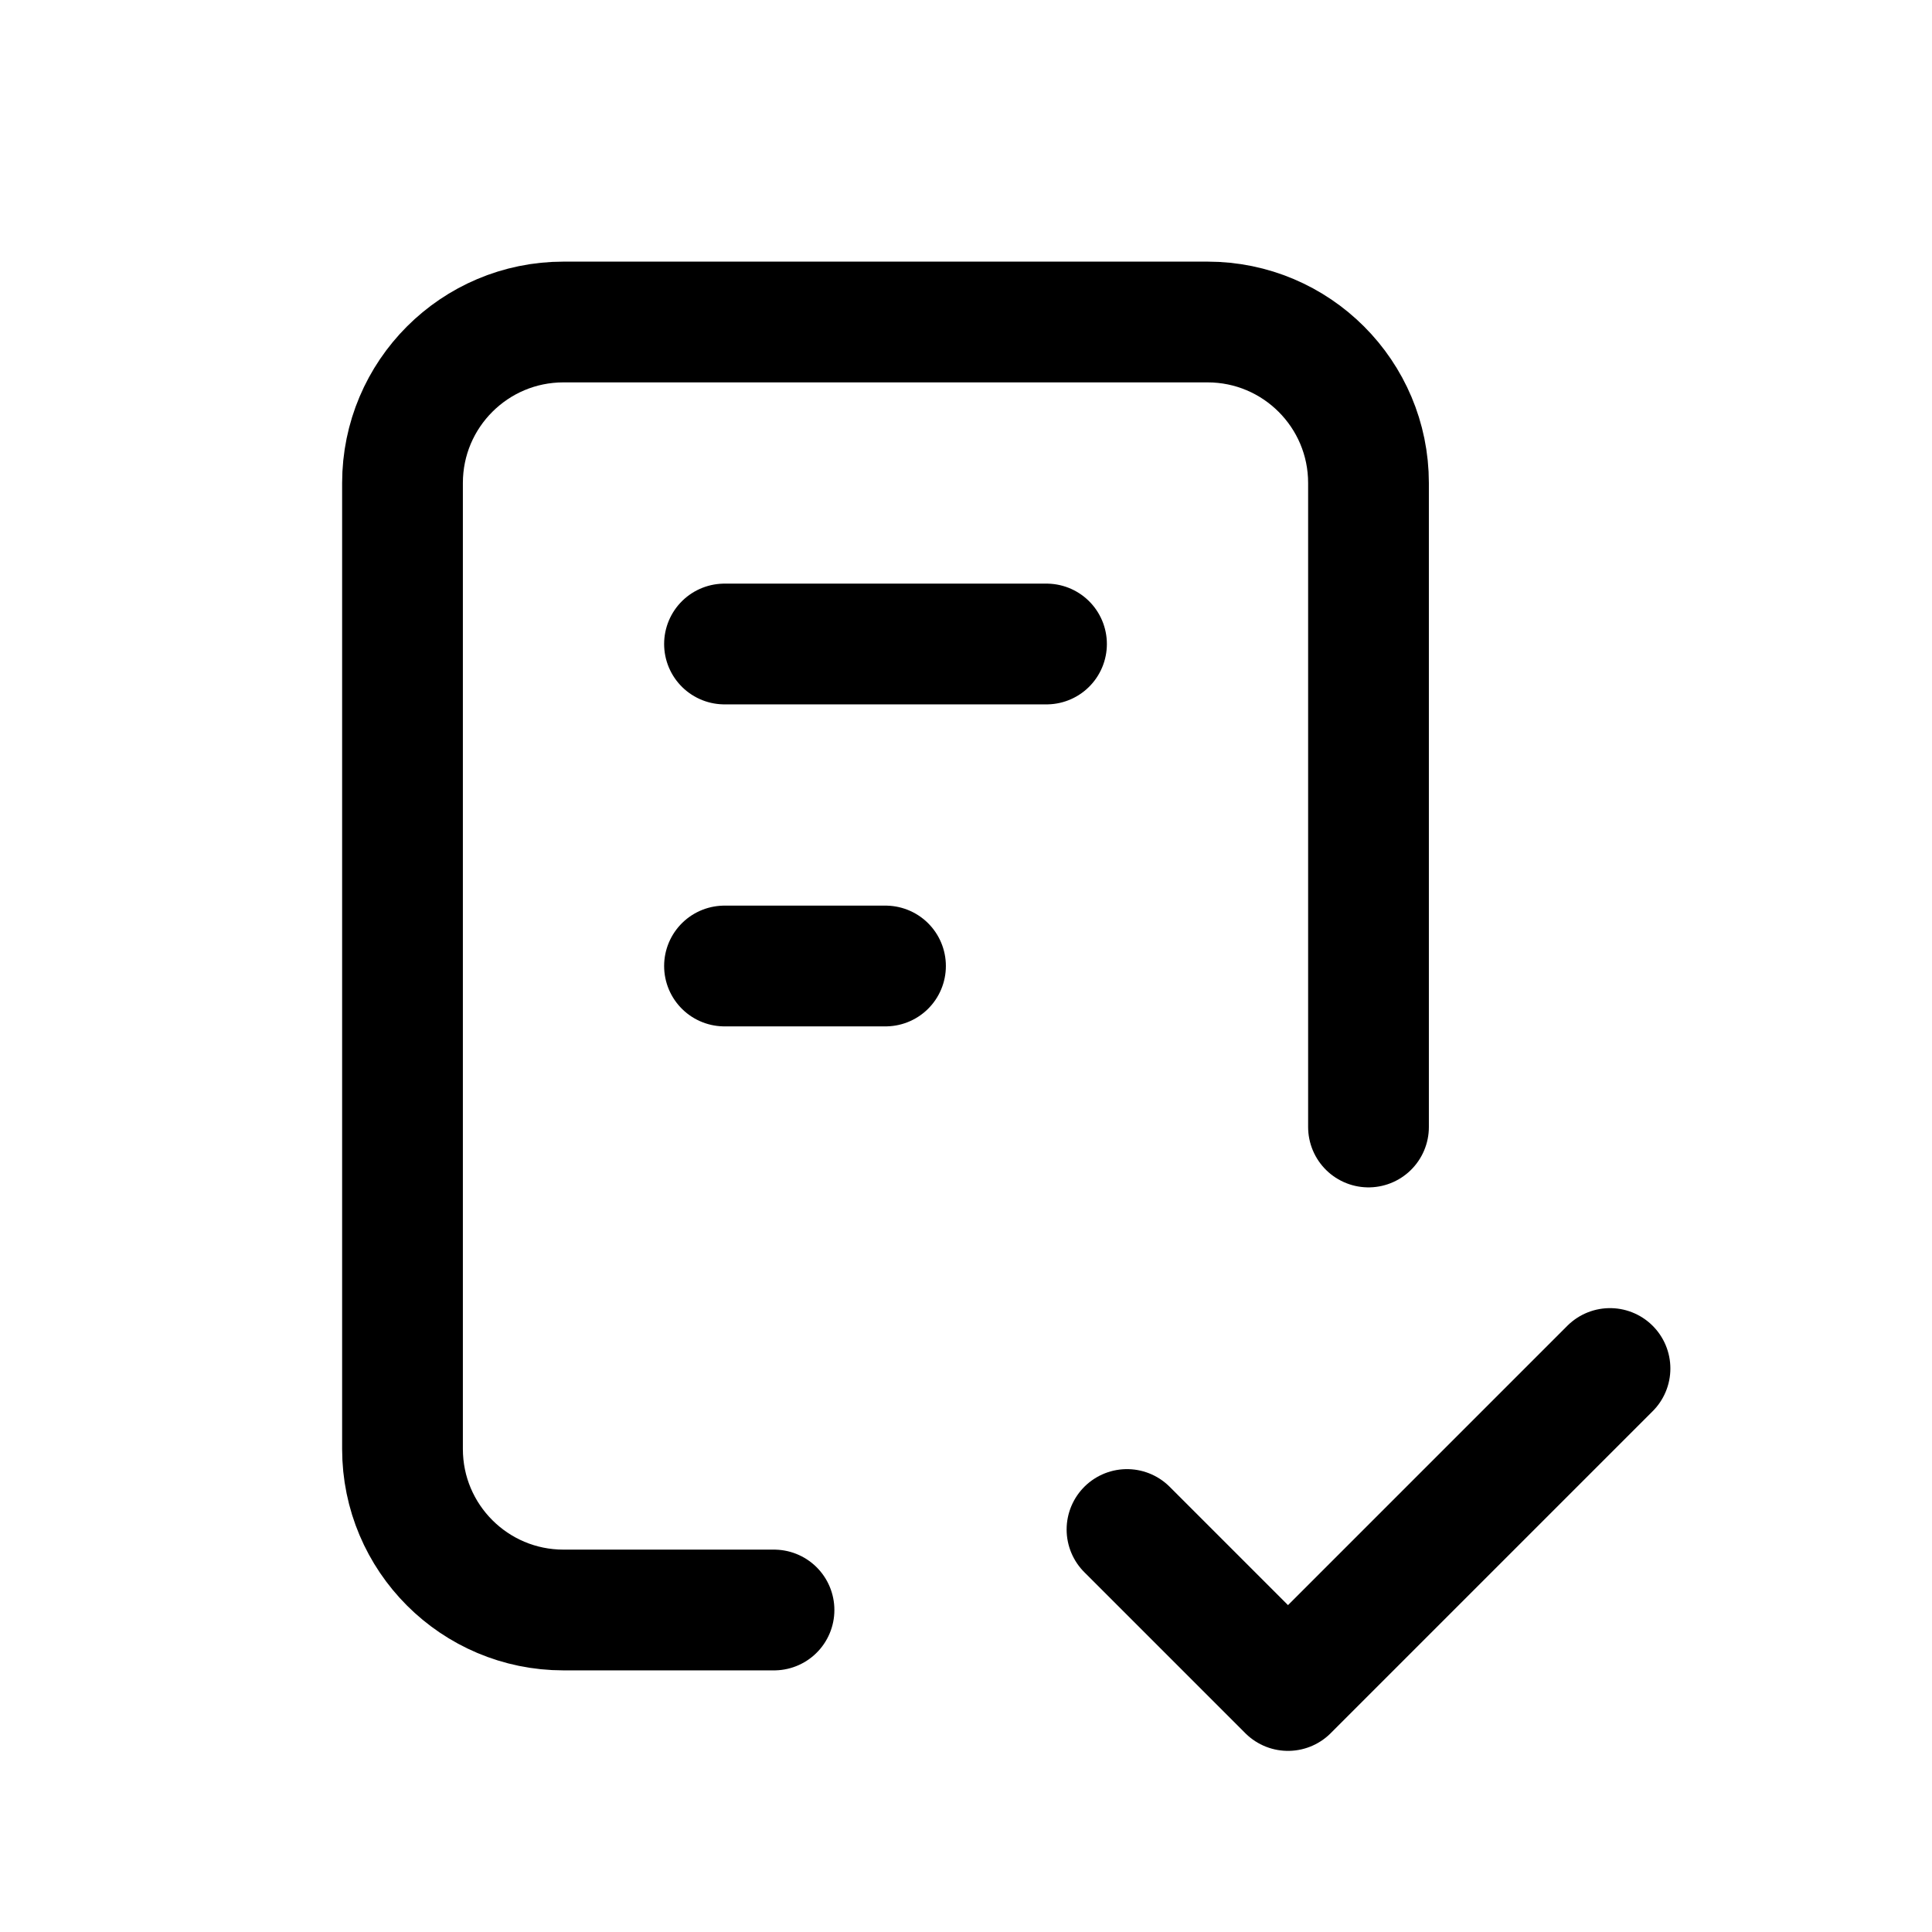
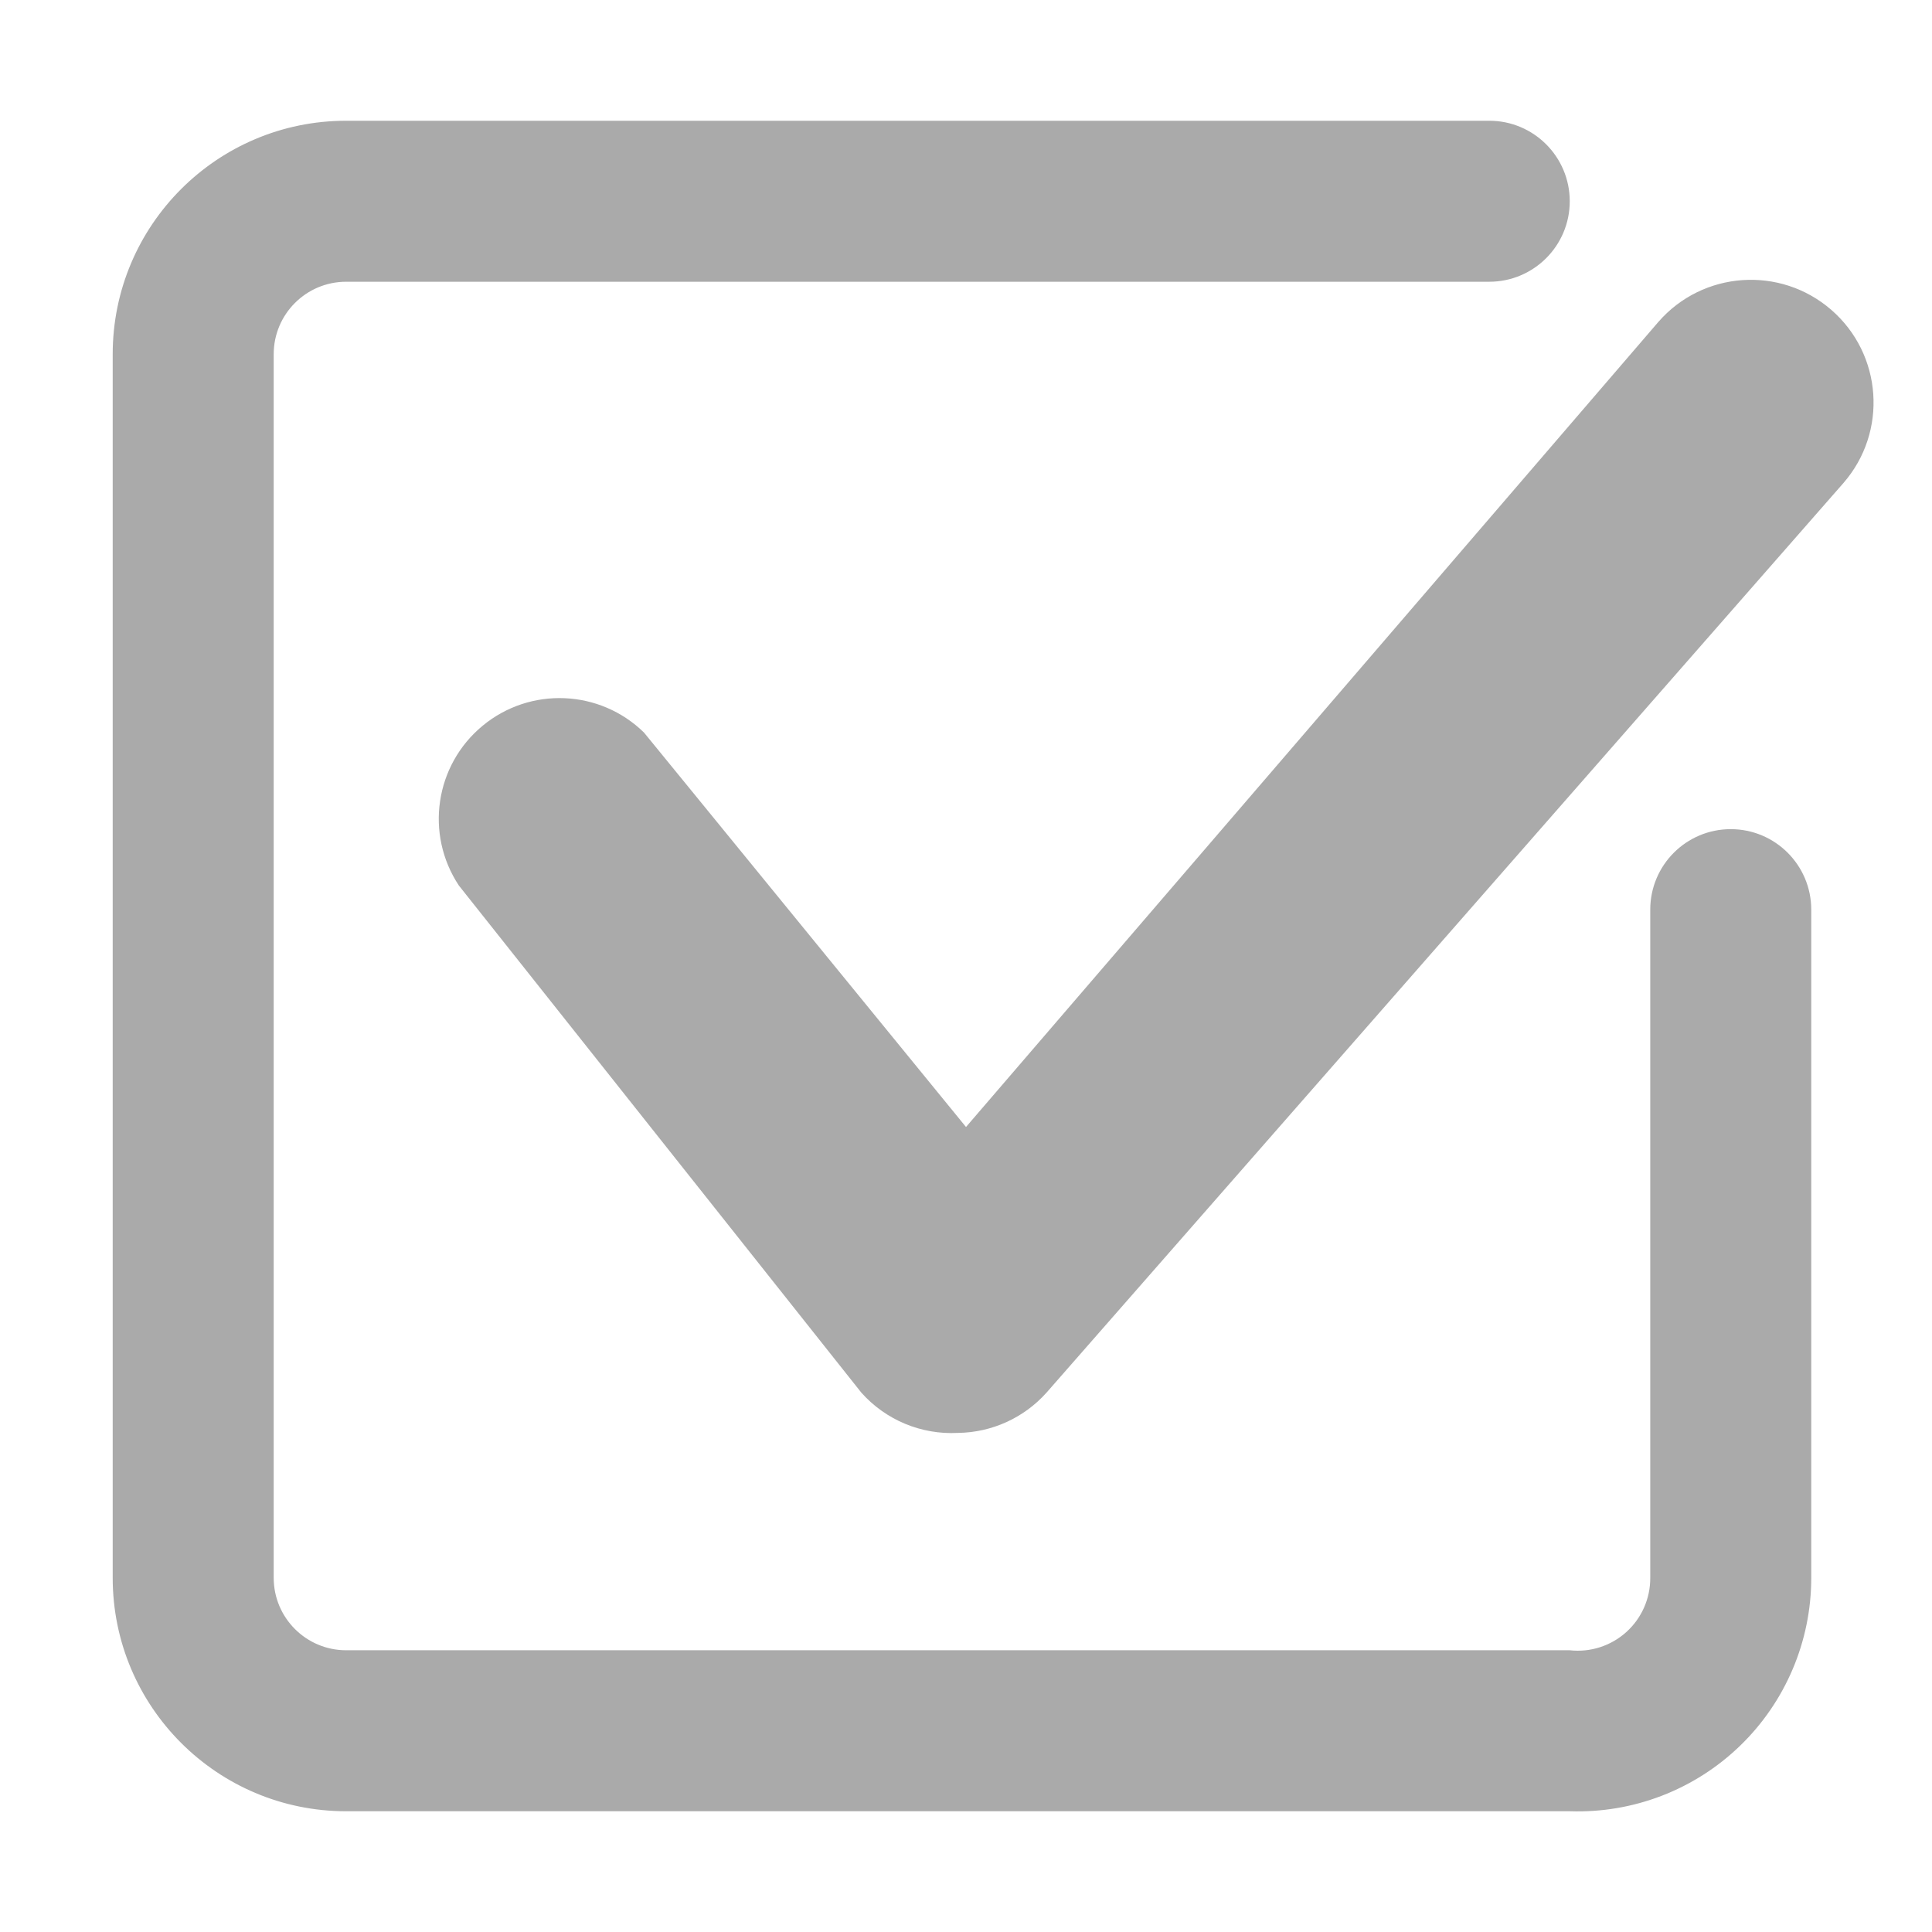
- <svg xmlns="http://www.w3.org/2000/svg" data-icon-name="icon-tabler-checklist" width="24" height="24" viewBox="0 0 24 24" stroke-width="1.5" stroke="currentColor" fill="none" stroke-linecap="round" stroke-linejoin="round">
-   <path stroke="none" d="M0 0h24v24H0z" fill="none" />
-   <path d="M9.615 20h-2.615a2 2 0 0 1 -2 -2v-12a2 2 0 0 1 2 -2h8a2 2 0 0 1 2 2v8" />
-   <path d="M14 19l2 2l4 -4" />
-   <path d="M9 8h4" />
-   <path d="M9 12h2" />
+ <svg xmlns="http://www.w3.org/2000/svg" width="24" height="24" viewBox="0 0 24 24">
+   <path fill="#aaa" d="M19.5 22.5H4.3a2.9 2.9 0 0 1-2.9-2.9V4.4a2.9 2.9 0 0 1 2.9-2.9h14.2a1 1 0 0 1 0 2H4.3a.9.9 0 0 0-.9.9v15.2a.9.9 0 0 0 .9.9h15.2a.9.9 0 0 0 1-.9v-8.3a1 1 0 1 1 2 0v8.3a2.9 2.9 0 0 1-3 2.9zM13 17.3L22.9 6a1.5 1.5 0 1 0-2.3-2L12 14 8 9.1A1.5 1.5 0 0 0 5.7 11l5 6.3a1.5 1.5 0 0 0 1.2.5 1.5 1.5 0 0 0 1.1-.5z" />
</svg>
